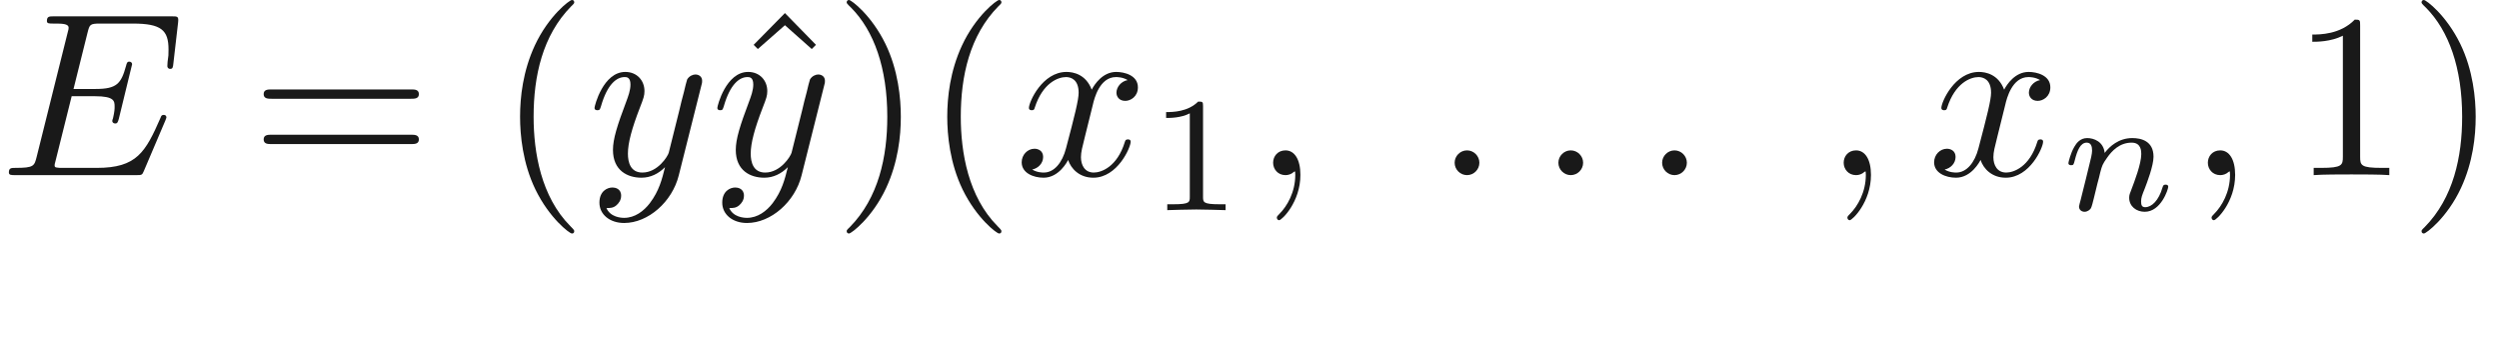
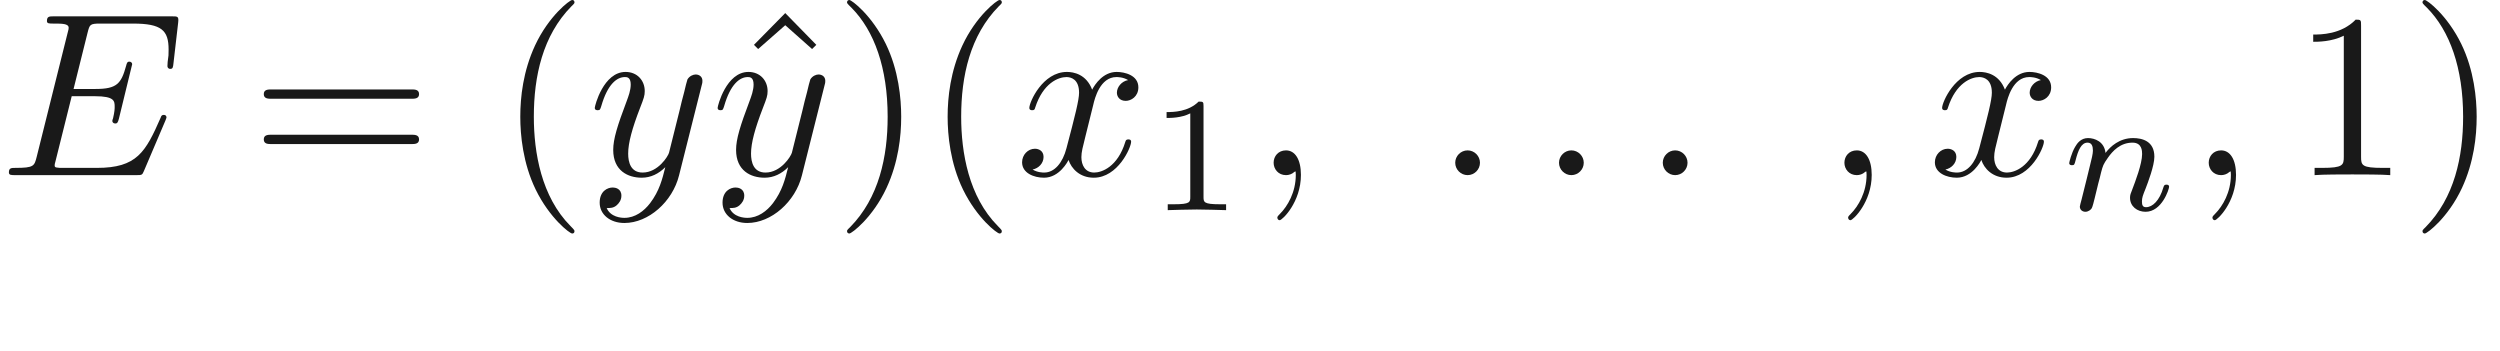
- <svg xmlns="http://www.w3.org/2000/svg" xmlns:ns1="http://github.com/leegao/readme2tex/" xmlns:xlink="http://www.w3.org/1999/xlink" height="14.944pt" ns1:offset="2.4906600000000054" version="1.1" viewBox="-52.075 -69.509 106.664 14.944" width="106.664pt">
+ <svg xmlns="http://www.w3.org/2000/svg" xmlns:ns1="http://github.com/leegao/readme2tex/" xmlns:xlink="http://www.w3.org/1999/xlink" width="142.218" height="19.925" version="1.1" viewBox="-52.075 -69.509 106.664 14.944" ns1:offset="2.491">
  <defs>
-     <path d="M0.851 -0.439C0.823 -0.349 0.781 -0.174 0.781 -0.153C0.781 0 0.907 0.07 1.018 0.07C1.144 0.07 1.255 -0.021 1.29 -0.084S1.381 -0.37 1.416 -0.516C1.451 -0.649 1.527 -0.969 1.569 -1.144C1.611 -1.297 1.653 -1.451 1.688 -1.611C1.764 -1.897 1.778 -1.953 1.981 -2.239C2.176 -2.518 2.504 -2.88 3.027 -2.88C3.431 -2.88 3.438 -2.525 3.438 -2.392C3.438 -1.974 3.138 -1.2 3.027 -0.907C2.95 -0.711 2.922 -0.649 2.922 -0.53C2.922 -0.16 3.229 0.07 3.585 0.07C4.282 0.07 4.589 -0.893 4.589 -0.997C4.589 -1.088 4.498 -1.088 4.477 -1.088C4.38 -1.088 4.373 -1.046 4.345 -0.969C4.184 -0.411 3.884 -0.126 3.605 -0.126C3.459 -0.126 3.431 -0.223 3.431 -0.37C3.431 -0.53 3.466 -0.621 3.592 -0.934C3.675 -1.151 3.961 -1.89 3.961 -2.28C3.961 -2.957 3.424 -3.075 3.055 -3.075C2.476 -3.075 2.085 -2.72 1.876 -2.441C1.827 -2.922 1.416 -3.075 1.13 -3.075C0.83 -3.075 0.669 -2.859 0.579 -2.699C0.425 -2.441 0.328 -2.043 0.328 -2.008C0.328 -1.918 0.425 -1.918 0.446 -1.918C0.544 -1.918 0.551 -1.939 0.6 -2.127C0.704 -2.538 0.837 -2.88 1.109 -2.88C1.29 -2.88 1.339 -2.727 1.339 -2.538C1.339 -2.406 1.276 -2.148 1.227 -1.96S1.109 -1.485 1.074 -1.332L0.851 -0.439Z" id="g1-110" />
-     <path d="M2.336 -4.435C2.336 -4.624 2.322 -4.631 2.127 -4.631C1.681 -4.191 1.046 -4.184 0.76 -4.184V-3.933C0.928 -3.933 1.388 -3.933 1.771 -4.129V-0.572C1.771 -0.342 1.771 -0.251 1.074 -0.251H0.809V0C0.934 -0.007 1.792 -0.028 2.05 -0.028C2.267 -0.028 3.145 -0.007 3.299 0V-0.251H3.034C2.336 -0.251 2.336 -0.342 2.336 -0.572V-4.435Z" id="g3-49" />
-     <path d="M1.913 -0.528C1.913 -0.817 1.674 -1.056 1.385 -1.056S0.857 -0.817 0.857 -0.528S1.096 0 1.385 0S1.913 -0.239 1.913 -0.528Z" id="g0-58" />
-     <path d="M2.022 -0.01C2.022 -0.667 1.773 -1.056 1.385 -1.056C1.056 -1.056 0.857 -0.807 0.857 -0.528C0.857 -0.259 1.056 0 1.385 0C1.504 0 1.634 -0.04 1.733 -0.13C1.763 -0.149 1.773 -0.159 1.783 -0.159S1.803 -0.149 1.803 -0.01C1.803 0.727 1.455 1.325 1.126 1.654C1.016 1.763 1.016 1.783 1.016 1.813C1.016 1.883 1.066 1.923 1.116 1.923C1.225 1.923 2.022 1.156 2.022 -0.01Z" id="g0-59" />
-     <path d="M7.054 -2.321C7.073 -2.371 7.103 -2.441 7.103 -2.461C7.103 -2.471 7.103 -2.57 6.984 -2.57C6.894 -2.57 6.874 -2.511 6.854 -2.451C6.207 -0.976 5.838 -0.309 4.134 -0.309H2.68C2.54 -0.309 2.521 -0.309 2.461 -0.319C2.361 -0.329 2.331 -0.339 2.331 -0.418C2.331 -0.448 2.331 -0.468 2.381 -0.648L3.059 -3.367H4.045C4.892 -3.367 4.892 -3.158 4.892 -2.909C4.892 -2.839 4.892 -2.72 4.822 -2.421C4.802 -2.371 4.792 -2.341 4.792 -2.311C4.792 -2.262 4.832 -2.202 4.922 -2.202C5.001 -2.202 5.031 -2.252 5.071 -2.401L5.639 -4.732C5.639 -4.792 5.589 -4.842 5.519 -4.842C5.43 -4.842 5.41 -4.782 5.38 -4.663C5.171 -3.905 4.991 -3.676 4.075 -3.676H3.138L3.736 -6.077C3.826 -6.426 3.836 -6.466 4.274 -6.466H5.679C6.894 -6.466 7.193 -6.177 7.193 -5.36C7.193 -5.121 7.193 -5.101 7.153 -4.832C7.153 -4.772 7.143 -4.702 7.143 -4.653S7.173 -4.533 7.263 -4.533C7.372 -4.533 7.382 -4.593 7.402 -4.782L7.601 -6.506C7.631 -6.775 7.582 -6.775 7.333 -6.775H2.301C2.102 -6.775 2.002 -6.775 2.002 -6.575C2.002 -6.466 2.092 -6.466 2.281 -6.466C2.65 -6.466 2.929 -6.466 2.929 -6.286C2.929 -6.247 2.929 -6.227 2.879 -6.047L1.564 -0.777C1.465 -0.389 1.445 -0.309 0.658 -0.309C0.488 -0.309 0.379 -0.309 0.379 -0.12C0.379 0 0.468 0 0.658 0H5.828C6.057 0 6.067 -0.01 6.137 -0.169L7.054 -2.321Z" id="g0-69" />
-     <path d="M3.328 -3.009C3.387 -3.268 3.616 -4.184 4.314 -4.184C4.364 -4.184 4.603 -4.184 4.812 -4.055C4.533 -4.005 4.334 -3.756 4.334 -3.517C4.334 -3.357 4.443 -3.168 4.712 -3.168C4.932 -3.168 5.25 -3.347 5.25 -3.746C5.25 -4.264 4.663 -4.403 4.324 -4.403C3.746 -4.403 3.397 -3.875 3.278 -3.646C3.029 -4.304 2.491 -4.403 2.202 -4.403C1.166 -4.403 0.598 -3.118 0.598 -2.869C0.598 -2.77 0.697 -2.77 0.717 -2.77C0.797 -2.77 0.827 -2.79 0.847 -2.879C1.186 -3.935 1.843 -4.184 2.182 -4.184C2.371 -4.184 2.72 -4.095 2.72 -3.517C2.72 -3.208 2.55 -2.54 2.182 -1.146C2.022 -0.528 1.674 -0.11 1.235 -0.11C1.176 -0.11 0.946 -0.11 0.737 -0.239C0.986 -0.289 1.205 -0.498 1.205 -0.777C1.205 -1.046 0.986 -1.126 0.837 -1.126C0.538 -1.126 0.289 -0.867 0.289 -0.548C0.289 -0.09 0.787 0.11 1.225 0.11C1.883 0.11 2.242 -0.588 2.271 -0.648C2.391 -0.279 2.75 0.11 3.347 0.11C4.374 0.11 4.941 -1.176 4.941 -1.425C4.941 -1.524 4.852 -1.524 4.822 -1.524C4.732 -1.524 4.712 -1.484 4.692 -1.415C4.364 -0.349 3.686 -0.11 3.367 -0.11C2.979 -0.11 2.819 -0.428 2.819 -0.767C2.819 -0.986 2.879 -1.205 2.989 -1.644L3.328 -3.009Z" id="g0-120" />
-     <path d="M4.842 -3.796C4.882 -3.935 4.882 -3.955 4.882 -4.025C4.882 -4.204 4.742 -4.294 4.593 -4.294C4.493 -4.294 4.334 -4.234 4.244 -4.085C4.224 -4.035 4.144 -3.726 4.105 -3.547C4.035 -3.288 3.965 -3.019 3.905 -2.75L3.457 -0.956C3.417 -0.807 2.989 -0.11 2.331 -0.11C1.823 -0.11 1.714 -0.548 1.714 -0.917C1.714 -1.375 1.883 -1.993 2.222 -2.869C2.381 -3.278 2.421 -3.387 2.421 -3.587C2.421 -4.035 2.102 -4.403 1.604 -4.403C0.658 -4.403 0.289 -2.959 0.289 -2.869C0.289 -2.77 0.389 -2.77 0.408 -2.77C0.508 -2.77 0.518 -2.79 0.568 -2.949C0.837 -3.885 1.235 -4.184 1.574 -4.184C1.654 -4.184 1.823 -4.184 1.823 -3.866C1.823 -3.616 1.724 -3.357 1.654 -3.168C1.255 -2.112 1.076 -1.544 1.076 -1.076C1.076 -0.189 1.704 0.11 2.291 0.11C2.68 0.11 3.019 -0.06 3.298 -0.339C3.168 0.179 3.049 0.667 2.65 1.196C2.391 1.534 2.012 1.823 1.554 1.823C1.415 1.823 0.966 1.793 0.797 1.405C0.956 1.405 1.086 1.405 1.225 1.285C1.325 1.196 1.425 1.066 1.425 0.877C1.425 0.568 1.156 0.528 1.056 0.528C0.827 0.528 0.498 0.687 0.498 1.176C0.498 1.674 0.936 2.042 1.554 2.042C2.58 2.042 3.606 1.136 3.885 0.01L4.842 -3.796Z" id="g0-121" />
-     <path d="M3.298 2.391C3.298 2.361 3.298 2.341 3.128 2.172C1.883 0.917 1.564 -0.966 1.564 -2.491C1.564 -4.224 1.943 -5.958 3.168 -7.203C3.298 -7.323 3.298 -7.342 3.298 -7.372C3.298 -7.442 3.258 -7.472 3.198 -7.472C3.098 -7.472 2.202 -6.795 1.614 -5.529C1.106 -4.433 0.986 -3.328 0.986 -2.491C0.986 -1.714 1.096 -0.508 1.644 0.618C2.242 1.843 3.098 2.491 3.198 2.491C3.258 2.491 3.298 2.461 3.298 2.391Z" id="g2-40" />
-     <path d="M2.879 -2.491C2.879 -3.268 2.77 -4.473 2.222 -5.599C1.624 -6.824 0.767 -7.472 0.667 -7.472C0.608 -7.472 0.568 -7.432 0.568 -7.372C0.568 -7.342 0.568 -7.323 0.757 -7.143C1.733 -6.157 2.301 -4.573 2.301 -2.491C2.301 -0.787 1.933 0.966 0.697 2.222C0.568 2.341 0.568 2.361 0.568 2.391C0.568 2.451 0.608 2.491 0.667 2.491C0.767 2.491 1.664 1.813 2.252 0.548C2.76 -0.548 2.879 -1.654 2.879 -2.491Z" id="g2-41" />
-     <path d="M2.929 -6.376C2.929 -6.615 2.929 -6.635 2.7 -6.635C2.082 -5.998 1.205 -5.998 0.887 -5.998V-5.689C1.086 -5.689 1.674 -5.689 2.192 -5.948V-0.787C2.192 -0.428 2.162 -0.309 1.265 -0.309H0.946V0C1.295 -0.03 2.162 -0.03 2.56 -0.03S3.826 -0.03 4.174 0V-0.309H3.856C2.959 -0.309 2.929 -0.418 2.929 -0.787V-6.376Z" id="g2-49" />
-     <path d="M6.844 -3.258C6.994 -3.258 7.183 -3.258 7.183 -3.457S6.994 -3.656 6.854 -3.656H0.887C0.747 -3.656 0.558 -3.656 0.558 -3.457S0.747 -3.258 0.897 -3.258H6.844ZM6.854 -1.325C6.994 -1.325 7.183 -1.325 7.183 -1.524S6.994 -1.724 6.844 -1.724H0.897C0.747 -1.724 0.558 -1.724 0.558 -1.524S0.747 -1.325 0.887 -1.325H6.854Z" id="g2-61" />
-     <path d="M2.491 -6.914L1.156 -5.559L1.335 -5.38L2.491 -6.396L3.636 -5.38L3.816 -5.559L2.491 -6.914Z" id="g2-94" />
-     <path d="M3.318 -0.757C3.357 -0.359 3.626 0.06 4.095 0.06C4.304 0.06 4.912 -0.08 4.912 -0.887V-1.445H4.663V-0.887C4.663 -0.309 4.413 -0.249 4.304 -0.249C3.975 -0.249 3.935 -0.697 3.935 -0.747V-2.74C3.935 -3.158 3.935 -3.547 3.577 -3.915C3.188 -4.304 2.69 -4.463 2.212 -4.463C1.395 -4.463 0.707 -3.995 0.707 -3.337C0.707 -3.039 0.907 -2.869 1.166 -2.869C1.445 -2.869 1.624 -3.068 1.624 -3.328C1.624 -3.447 1.574 -3.776 1.116 -3.786C1.385 -4.134 1.873 -4.244 2.192 -4.244C2.68 -4.244 3.248 -3.856 3.248 -2.969V-2.6C2.74 -2.57 2.042 -2.54 1.415 -2.242C0.667 -1.903 0.418 -1.385 0.418 -0.946C0.418 -0.139 1.385 0.11 2.012 0.11C2.67 0.11 3.128 -0.289 3.318 -0.757ZM3.248 -2.391V-1.395C3.248 -0.448 2.531 -0.11 2.082 -0.11C1.594 -0.11 1.186 -0.458 1.186 -0.956C1.186 -1.504 1.604 -2.331 3.248 -2.391Z" id="g2-97" />
+     <path id="g1-110" d="M0.851 -0.439C0.823 -0.349 0.781 -0.174 0.781 -0.153C0.781 0 0.907 0.07 1.018 0.07C1.144 0.07 1.255 -0.021 1.29 -0.084S1.381 -0.37 1.416 -0.516C1.451 -0.649 1.527 -0.969 1.569 -1.144C1.611 -1.297 1.653 -1.451 1.688 -1.611C1.764 -1.897 1.778 -1.953 1.981 -2.239C2.176 -2.518 2.504 -2.88 3.027 -2.88C3.431 -2.88 3.438 -2.525 3.438 -2.392C3.438 -1.974 3.138 -1.2 3.027 -0.907C2.95 -0.711 2.922 -0.649 2.922 -0.53C2.922 -0.16 3.229 0.07 3.585 0.07C4.282 0.07 4.589 -0.893 4.589 -0.997C4.589 -1.088 4.498 -1.088 4.477 -1.088C4.38 -1.088 4.373 -1.046 4.345 -0.969C4.184 -0.411 3.884 -0.126 3.605 -0.126C3.459 -0.126 3.431 -0.223 3.431 -0.37C3.431 -0.53 3.466 -0.621 3.592 -0.934C3.675 -1.151 3.961 -1.89 3.961 -2.28C3.961 -2.957 3.424 -3.075 3.055 -3.075C2.476 -3.075 2.085 -2.72 1.876 -2.441C1.827 -2.922 1.416 -3.075 1.13 -3.075C0.83 -3.075 0.669 -2.859 0.579 -2.699C0.425 -2.441 0.328 -2.043 0.328 -2.008C0.328 -1.918 0.425 -1.918 0.446 -1.918C0.544 -1.918 0.551 -1.939 0.6 -2.127C0.704 -2.538 0.837 -2.88 1.109 -2.88C1.29 -2.88 1.339 -2.727 1.339 -2.538C1.339 -2.406 1.276 -2.148 1.227 -1.96S1.109 -1.485 1.074 -1.332L0.851 -0.439Z" />
+     <path id="g3-49" d="M2.336 -4.435C2.336 -4.624 2.322 -4.631 2.127 -4.631C1.681 -4.191 1.046 -4.184 0.76 -4.184V-3.933C0.928 -3.933 1.388 -3.933 1.771 -4.129V-0.572C1.771 -0.342 1.771 -0.251 1.074 -0.251H0.809V0C0.934 -0.007 1.792 -0.028 2.05 -0.028C2.267 -0.028 3.145 -0.007 3.299 0V-0.251H3.034C2.336 -0.251 2.336 -0.342 2.336 -0.572V-4.435Z" />
+     <path id="g0-58" d="M1.913 -0.528C1.913 -0.817 1.674 -1.056 1.385 -1.056S0.857 -0.817 0.857 -0.528S1.096 0 1.385 0S1.913 -0.239 1.913 -0.528Z" />
+     <path id="g0-59" d="M2.022 -0.01C2.022 -0.667 1.773 -1.056 1.385 -1.056C1.056 -1.056 0.857 -0.807 0.857 -0.528C0.857 -0.259 1.056 0 1.385 0C1.504 0 1.634 -0.04 1.733 -0.13C1.763 -0.149 1.773 -0.159 1.783 -0.159S1.803 -0.149 1.803 -0.01C1.803 0.727 1.455 1.325 1.126 1.654C1.016 1.763 1.016 1.783 1.016 1.813C1.016 1.883 1.066 1.923 1.116 1.923C1.225 1.923 2.022 1.156 2.022 -0.01Z" />
+     <path id="g0-69" d="M7.054 -2.321C7.073 -2.371 7.103 -2.441 7.103 -2.461C7.103 -2.471 7.103 -2.57 6.984 -2.57C6.894 -2.57 6.874 -2.511 6.854 -2.451C6.207 -0.976 5.838 -0.309 4.134 -0.309H2.68C2.54 -0.309 2.521 -0.309 2.461 -0.319C2.361 -0.329 2.331 -0.339 2.331 -0.418C2.331 -0.448 2.331 -0.468 2.381 -0.648L3.059 -3.367H4.045C4.892 -3.367 4.892 -3.158 4.892 -2.909C4.892 -2.839 4.892 -2.72 4.822 -2.421C4.802 -2.371 4.792 -2.341 4.792 -2.311C4.792 -2.262 4.832 -2.202 4.922 -2.202C5.001 -2.202 5.031 -2.252 5.071 -2.401L5.639 -4.732C5.639 -4.792 5.589 -4.842 5.519 -4.842C5.43 -4.842 5.41 -4.782 5.38 -4.663C5.171 -3.905 4.991 -3.676 4.075 -3.676H3.138L3.736 -6.077C3.826 -6.426 3.836 -6.466 4.274 -6.466H5.679C6.894 -6.466 7.193 -6.177 7.193 -5.36C7.193 -5.121 7.193 -5.101 7.153 -4.832C7.153 -4.772 7.143 -4.702 7.143 -4.653S7.173 -4.533 7.263 -4.533C7.372 -4.533 7.382 -4.593 7.402 -4.782L7.601 -6.506C7.631 -6.775 7.582 -6.775 7.333 -6.775H2.301C2.102 -6.775 2.002 -6.775 2.002 -6.575C2.002 -6.466 2.092 -6.466 2.281 -6.466C2.65 -6.466 2.929 -6.466 2.929 -6.286C2.929 -6.247 2.929 -6.227 2.879 -6.047L1.564 -0.777C1.465 -0.389 1.445 -0.309 0.658 -0.309C0.488 -0.309 0.379 -0.309 0.379 -0.12C0.379 0 0.468 0 0.658 0H5.828C6.057 0 6.067 -0.01 6.137 -0.169L7.054 -2.321Z" />
+     <path id="g0-120" d="M3.328 -3.009C3.387 -3.268 3.616 -4.184 4.314 -4.184C4.364 -4.184 4.603 -4.184 4.812 -4.055C4.533 -4.005 4.334 -3.756 4.334 -3.517C4.334 -3.357 4.443 -3.168 4.712 -3.168C4.932 -3.168 5.25 -3.347 5.25 -3.746C5.25 -4.264 4.663 -4.403 4.324 -4.403C3.746 -4.403 3.397 -3.875 3.278 -3.646C3.029 -4.304 2.491 -4.403 2.202 -4.403C1.166 -4.403 0.598 -3.118 0.598 -2.869C0.598 -2.77 0.697 -2.77 0.717 -2.77C0.797 -2.77 0.827 -2.79 0.847 -2.879C1.186 -3.935 1.843 -4.184 2.182 -4.184C2.371 -4.184 2.72 -4.095 2.72 -3.517C2.72 -3.208 2.55 -2.54 2.182 -1.146C2.022 -0.528 1.674 -0.11 1.235 -0.11C1.176 -0.11 0.946 -0.11 0.737 -0.239C0.986 -0.289 1.205 -0.498 1.205 -0.777C1.205 -1.046 0.986 -1.126 0.837 -1.126C0.538 -1.126 0.289 -0.867 0.289 -0.548C0.289 -0.09 0.787 0.11 1.225 0.11C1.883 0.11 2.242 -0.588 2.271 -0.648C2.391 -0.279 2.75 0.11 3.347 0.11C4.374 0.11 4.941 -1.176 4.941 -1.425C4.941 -1.524 4.852 -1.524 4.822 -1.524C4.732 -1.524 4.712 -1.484 4.692 -1.415C4.364 -0.349 3.686 -0.11 3.367 -0.11C2.979 -0.11 2.819 -0.428 2.819 -0.767C2.819 -0.986 2.879 -1.205 2.989 -1.644L3.328 -3.009Z" />
+     <path id="g0-121" d="M4.842 -3.796C4.882 -3.935 4.882 -3.955 4.882 -4.025C4.882 -4.204 4.742 -4.294 4.593 -4.294C4.493 -4.294 4.334 -4.234 4.244 -4.085C4.224 -4.035 4.144 -3.726 4.105 -3.547C4.035 -3.288 3.965 -3.019 3.905 -2.75L3.457 -0.956C3.417 -0.807 2.989 -0.11 2.331 -0.11C1.823 -0.11 1.714 -0.548 1.714 -0.917C1.714 -1.375 1.883 -1.993 2.222 -2.869C2.381 -3.278 2.421 -3.387 2.421 -3.587C2.421 -4.035 2.102 -4.403 1.604 -4.403C0.658 -4.403 0.289 -2.959 0.289 -2.869C0.289 -2.77 0.389 -2.77 0.408 -2.77C0.508 -2.77 0.518 -2.79 0.568 -2.949C0.837 -3.885 1.235 -4.184 1.574 -4.184C1.654 -4.184 1.823 -4.184 1.823 -3.866C1.823 -3.616 1.724 -3.357 1.654 -3.168C1.255 -2.112 1.076 -1.544 1.076 -1.076C1.076 -0.189 1.704 0.11 2.291 0.11C2.68 0.11 3.019 -0.06 3.298 -0.339C3.168 0.179 3.049 0.667 2.65 1.196C2.391 1.534 2.012 1.823 1.554 1.823C1.415 1.823 0.966 1.793 0.797 1.405C0.956 1.405 1.086 1.405 1.225 1.285C1.325 1.196 1.425 1.066 1.425 0.877C1.425 0.568 1.156 0.528 1.056 0.528C0.827 0.528 0.498 0.687 0.498 1.176C0.498 1.674 0.936 2.042 1.554 2.042C2.58 2.042 3.606 1.136 3.885 0.01L4.842 -3.796Z" />
+     <path id="g2-40" d="M3.298 2.391C3.298 2.361 3.298 2.341 3.128 2.172C1.883 0.917 1.564 -0.966 1.564 -2.491C1.564 -4.224 1.943 -5.958 3.168 -7.203C3.298 -7.323 3.298 -7.342 3.298 -7.372C3.298 -7.442 3.258 -7.472 3.198 -7.472C3.098 -7.472 2.202 -6.795 1.614 -5.529C1.106 -4.433 0.986 -3.328 0.986 -2.491C0.986 -1.714 1.096 -0.508 1.644 0.618C2.242 1.843 3.098 2.491 3.198 2.491C3.258 2.491 3.298 2.461 3.298 2.391Z" />
+     <path id="g2-41" d="M2.879 -2.491C2.879 -3.268 2.77 -4.473 2.222 -5.599C1.624 -6.824 0.767 -7.472 0.667 -7.472C0.608 -7.472 0.568 -7.432 0.568 -7.372C0.568 -7.342 0.568 -7.323 0.757 -7.143C1.733 -6.157 2.301 -4.573 2.301 -2.491C2.301 -0.787 1.933 0.966 0.697 2.222C0.568 2.341 0.568 2.361 0.568 2.391C0.568 2.451 0.608 2.491 0.667 2.491C0.767 2.491 1.664 1.813 2.252 0.548C2.76 -0.548 2.879 -1.654 2.879 -2.491Z" />
+     <path id="g2-49" d="M2.929 -6.376C2.929 -6.615 2.929 -6.635 2.7 -6.635C2.082 -5.998 1.205 -5.998 0.887 -5.998V-5.689C1.086 -5.689 1.674 -5.689 2.192 -5.948V-0.787C2.192 -0.428 2.162 -0.309 1.265 -0.309H0.946V0C1.295 -0.03 2.162 -0.03 2.56 -0.03S3.826 -0.03 4.174 0V-0.309H3.856C2.959 -0.309 2.929 -0.418 2.929 -0.787V-6.376Z" />
+     <path id="g2-61" d="M6.844 -3.258C6.994 -3.258 7.183 -3.258 7.183 -3.457S6.994 -3.656 6.854 -3.656H0.887C0.747 -3.656 0.558 -3.656 0.558 -3.457S0.747 -3.258 0.897 -3.258H6.844ZM6.854 -1.325C6.994 -1.325 7.183 -1.325 7.183 -1.524S6.994 -1.724 6.844 -1.724H0.897C0.747 -1.724 0.558 -1.724 0.558 -1.524S0.747 -1.325 0.887 -1.325H6.854Z" />
+     <path id="g2-94" d="M2.491 -6.914L1.156 -5.559L1.335 -5.38L2.491 -6.396L3.636 -5.38L3.816 -5.559L2.491 -6.914Z" />
+     <path id="g2-97" d="M3.318 -0.757C3.357 -0.359 3.626 0.06 4.095 0.06C4.304 0.06 4.912 -0.08 4.912 -0.887V-1.445H4.663V-0.887C4.663 -0.309 4.413 -0.249 4.304 -0.249C3.975 -0.249 3.935 -0.697 3.935 -0.747V-2.74C3.935 -3.158 3.935 -3.547 3.577 -3.915C3.188 -4.304 2.69 -4.463 2.212 -4.463C1.395 -4.463 0.707 -3.995 0.707 -3.337C0.707 -3.039 0.907 -2.869 1.166 -2.869C1.445 -2.869 1.624 -3.068 1.624 -3.328C1.624 -3.447 1.574 -3.776 1.116 -3.786C1.385 -4.134 1.873 -4.244 2.192 -4.244C2.68 -4.244 3.248 -3.856 3.248 -2.969V-2.6C2.74 -2.57 2.042 -2.54 1.415 -2.242C0.667 -1.903 0.418 -1.385 0.418 -0.946C0.418 -0.139 1.385 0.11 2.012 0.11C2.67 0.11 3.128 -0.289 3.318 -0.757ZM3.248 -2.391V-1.395C3.248 -0.448 2.531 -0.11 2.082 -0.11C1.594 -0.11 1.186 -0.458 1.186 -0.956C1.186 -1.504 1.604 -2.331 3.248 -2.391Z" />
  </defs>
-   <g fill-opacity="0.9" id="page1">
+   <g id="page1" fill-opacity=".9">
    <use x="-52.075" y="-62.037" xlink:href="#g0-69" />
    <use x="-41.379" y="-62.037" xlink:href="#g2-61" />
    <use x="-30.863" y="-62.037" xlink:href="#g2-40" />
    <use x="-26.988" y="-62.037" xlink:href="#g0-121" />
    <use x="-21.063" y="-62.037" xlink:href="#g2-94" />
    <use x="-21.746" y="-62.037" xlink:href="#g0-121" />
    <use x="-16.504" y="-62.037" xlink:href="#g2-41" />
    <use x="-12.63" y="-62.037" xlink:href="#g2-40" />
    <use x="-8.756" y="-62.037" xlink:href="#g0-120" />
    <use x="-3.062" y="-60.543" xlink:href="#g3-49" />
    <use x="1.408" y="-62.037" xlink:href="#g0-59" />
    <use x="9.156" y="-62.037" xlink:href="#g0-58" />
    <use x="13.584" y="-62.037" xlink:href="#g0-58" />
    <use x="18.012" y="-62.037" xlink:href="#g0-58" />
    <use x="25.761" y="-62.037" xlink:href="#g0-59" />
    <use x="30.189" y="-62.037" xlink:href="#g0-120" />
    <use x="35.882" y="-60.543" xlink:href="#g1-110" />
    <use x="41.305" y="-62.037" xlink:href="#g0-59" />
    <use x="45.733" y="-62.037" xlink:href="#g2-49" />
    <use x="50.715" y="-62.037" xlink:href="#g2-41" />
  </g>
</svg>
